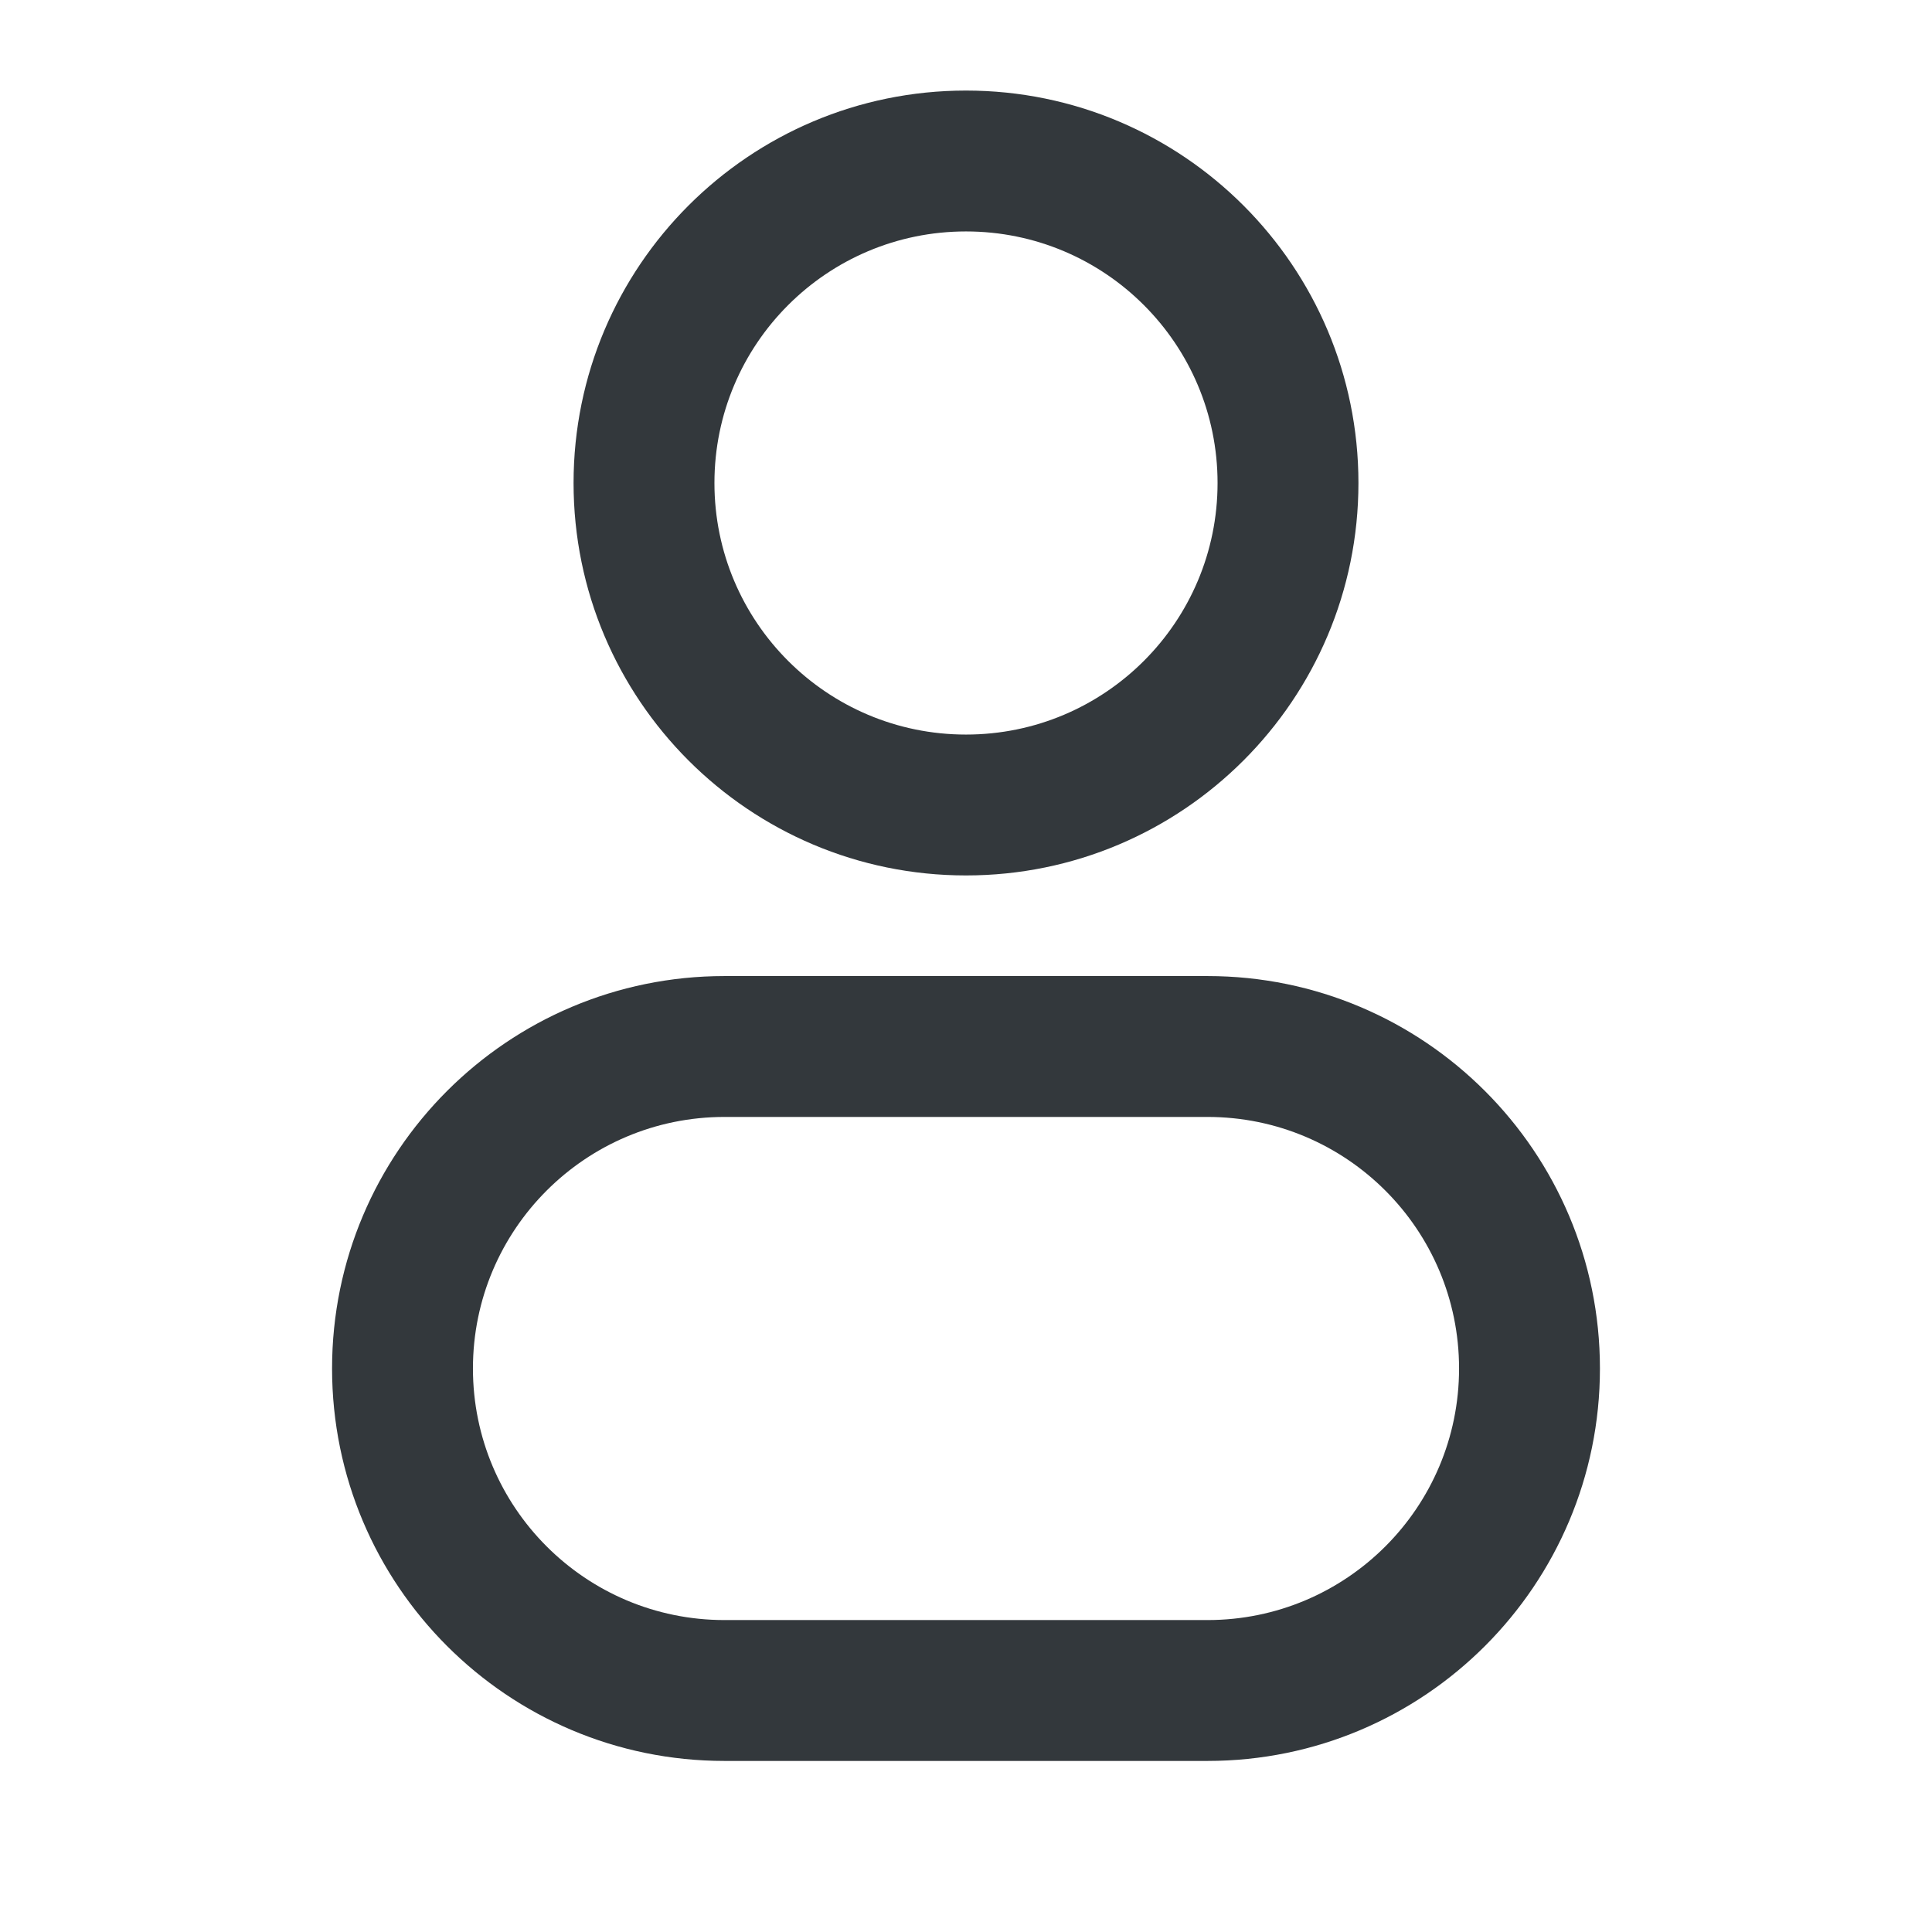
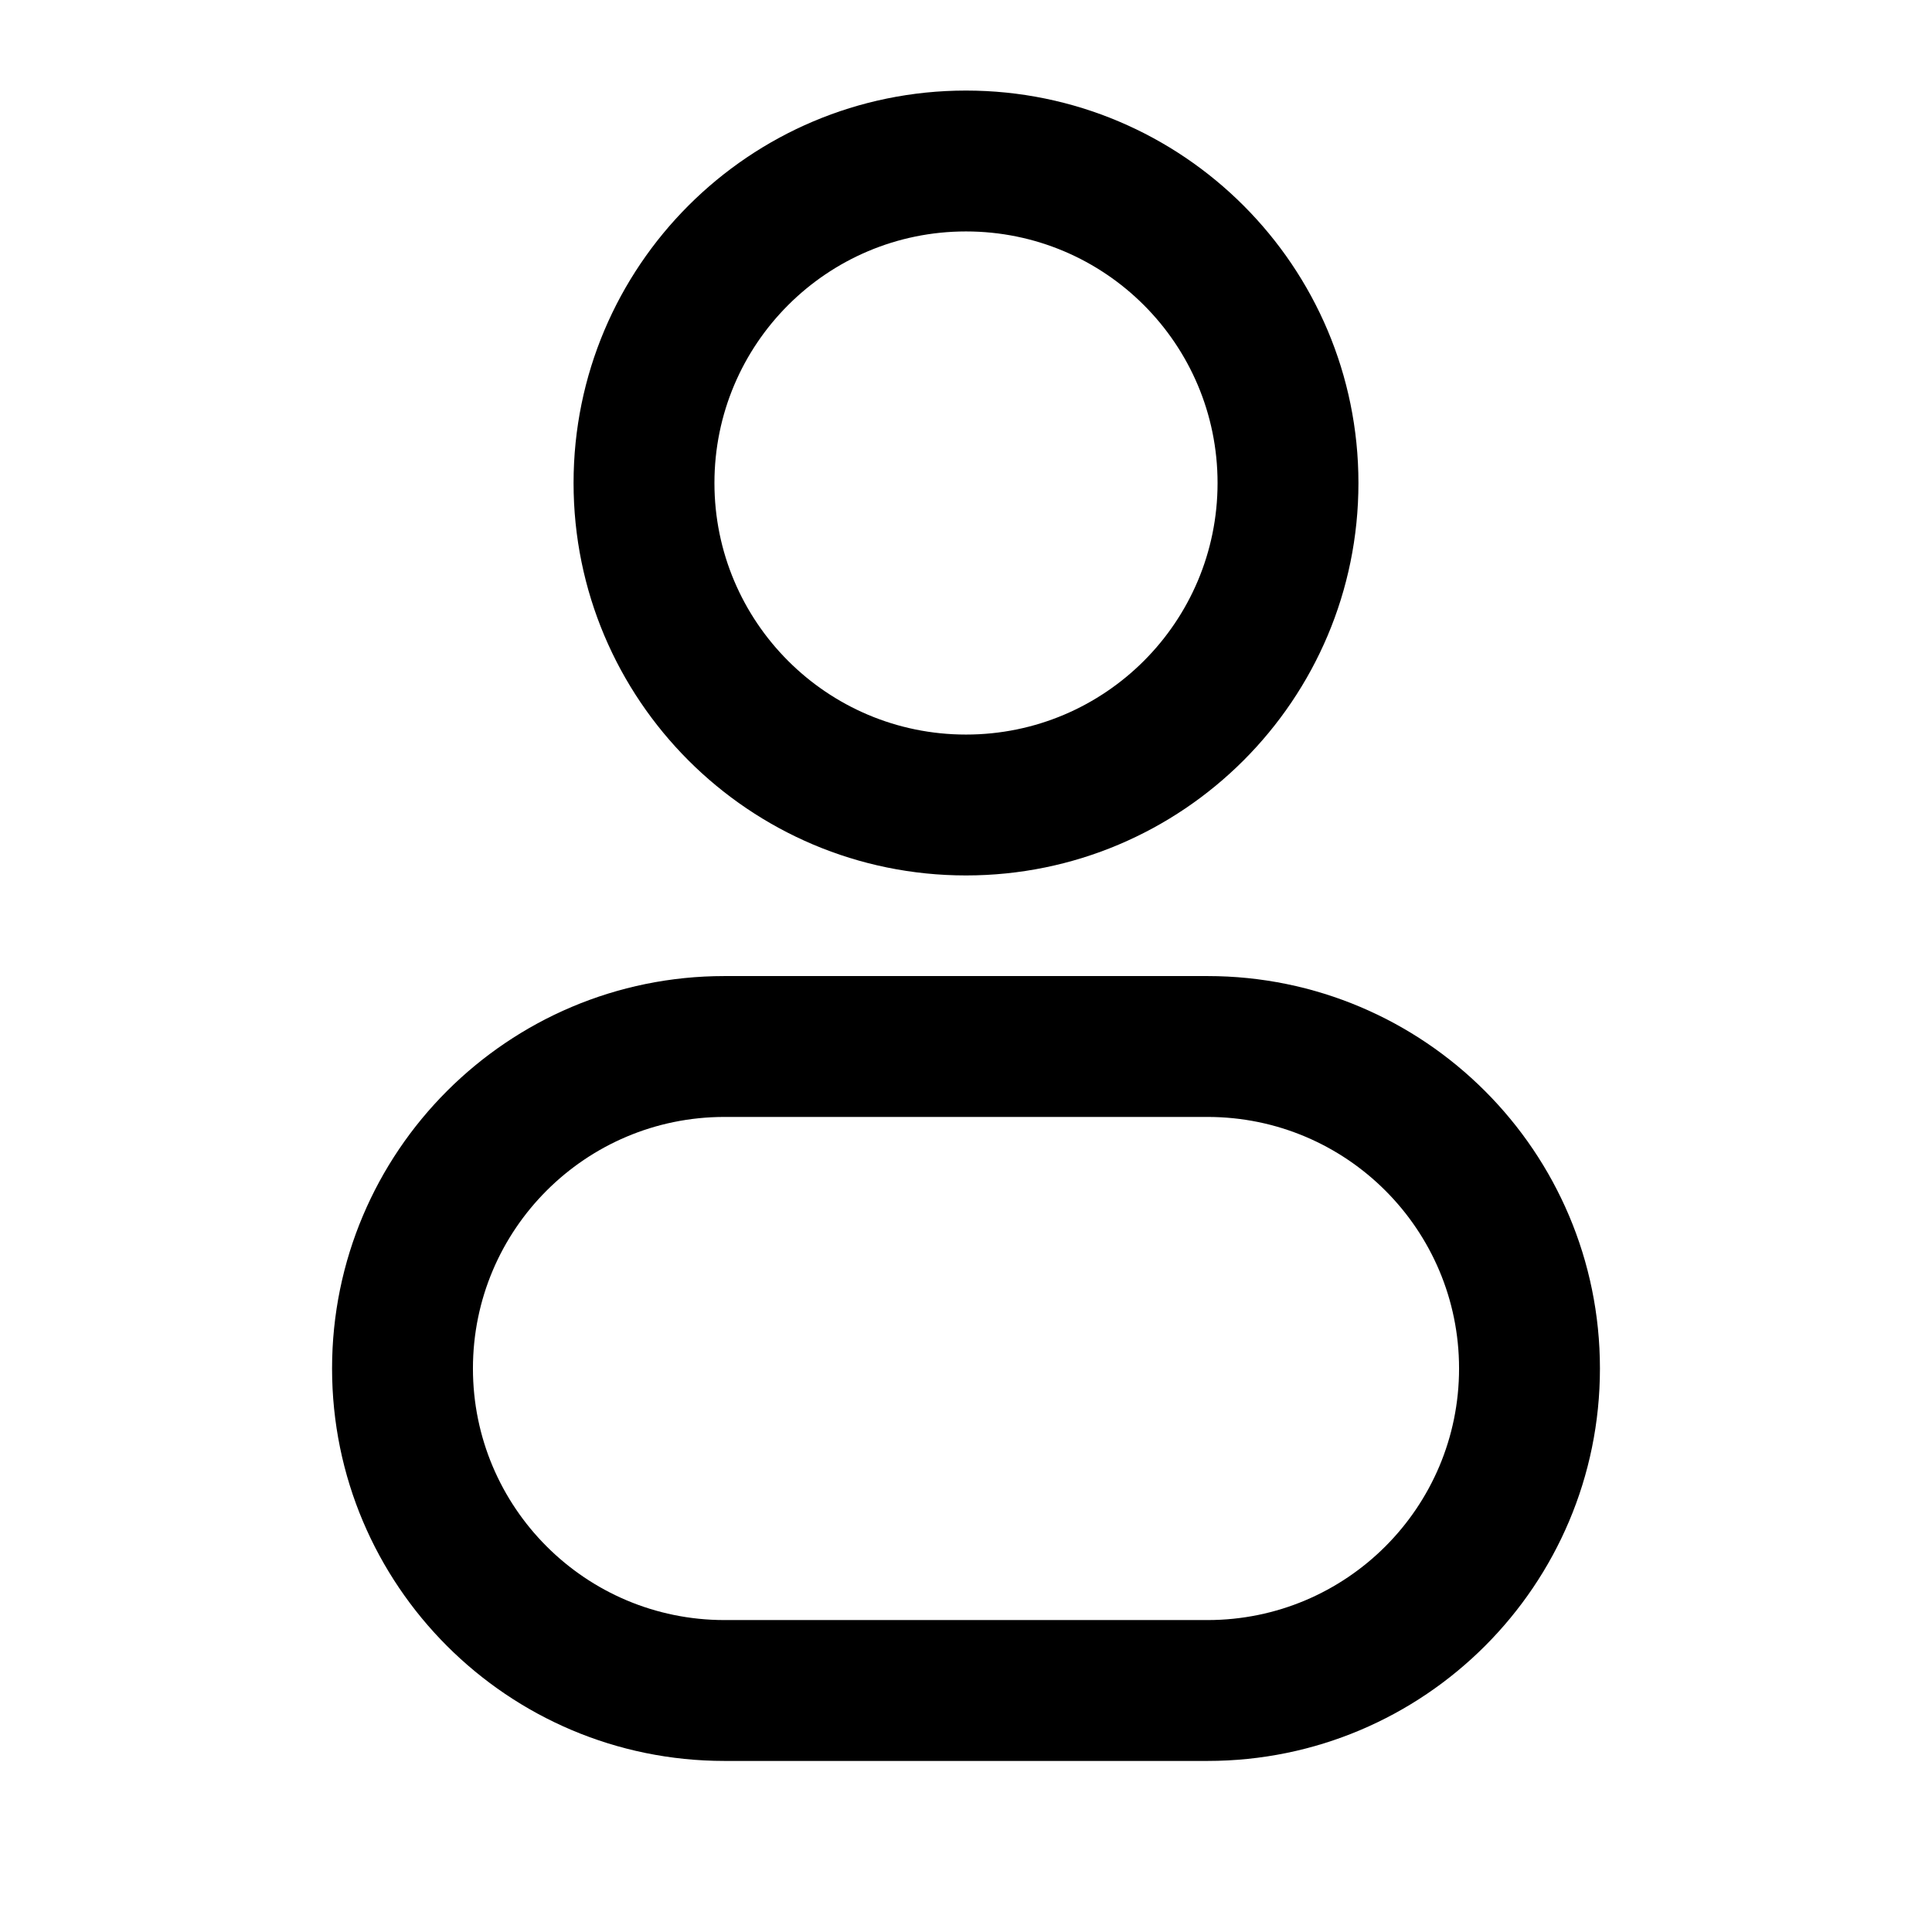
- <svg xmlns="http://www.w3.org/2000/svg" width="24" height="24" viewBox="0 0 24 24" fill="none">
-   <path d="M15.125 6C15.125 7.726 13.726 9.125 12 9.125V10.875C14.692 10.875 16.875 8.692 16.875 6H15.125ZM12 9.125C10.274 9.125 8.875 7.726 8.875 6H7.125C7.125 8.692 9.308 10.875 12 10.875V9.125ZM8.875 6C8.875 4.274 10.274 2.875 12 2.875V1.125C9.308 1.125 7.125 3.308 7.125 6H8.875ZM12 2.875C13.726 2.875 15.125 4.274 15.125 6H16.875C16.875 3.308 14.692 1.125 12 1.125V2.875ZM9 13.875H15V12.125H9V13.875ZM15 20.125H9V21.875H15V20.125ZM9 20.125C7.274 20.125 5.875 18.726 5.875 17H4.125C4.125 19.692 6.308 21.875 9 21.875V20.125ZM18.125 17C18.125 18.726 16.726 20.125 15 20.125V21.875C17.692 21.875 19.875 19.692 19.875 17H18.125ZM15 13.875C16.726 13.875 18.125 15.274 18.125 17H19.875C19.875 14.308 17.692 12.125 15 12.125V13.875ZM9 12.125C6.308 12.125 4.125 14.308 4.125 17H5.875C5.875 15.274 7.274 13.875 9 13.875V12.125Z" fill="#33383C" />
+ <svg xmlns="http://www.w3.org/2000/svg" viewBox="0 0 24 24" fill="none">
+   <path d="M15.125 6C15.125 7.726 13.726 9.125 12 9.125V10.875C14.692 10.875 16.875 8.692 16.875 6H15.125ZM12 9.125C10.274 9.125 8.875 7.726 8.875 6H7.125C7.125 8.692 9.308 10.875 12 10.875V9.125ZM8.875 6C8.875 4.274 10.274 2.875 12 2.875V1.125C9.308 1.125 7.125 3.308 7.125 6H8.875ZM12 2.875C13.726 2.875 15.125 4.274 15.125 6H16.875C16.875 3.308 14.692 1.125 12 1.125V2.875ZM9 13.875H15V12.125H9V13.875ZM15 20.125H9V21.875H15V20.125ZM9 20.125C7.274 20.125 5.875 18.726 5.875 17H4.125C4.125 19.692 6.308 21.875 9 21.875V20.125ZM18.125 17C18.125 18.726 16.726 20.125 15 20.125V21.875C17.692 21.875 19.875 19.692 19.875 17H18.125ZM15 13.875C16.726 13.875 18.125 15.274 18.125 17H19.875C19.875 14.308 17.692 12.125 15 12.125V13.875ZM9 12.125C6.308 12.125 4.125 14.308 4.125 17H5.875C5.875 15.274 7.274 13.875 9 13.875V12.125Z" fill="currentColor" />
</svg>
